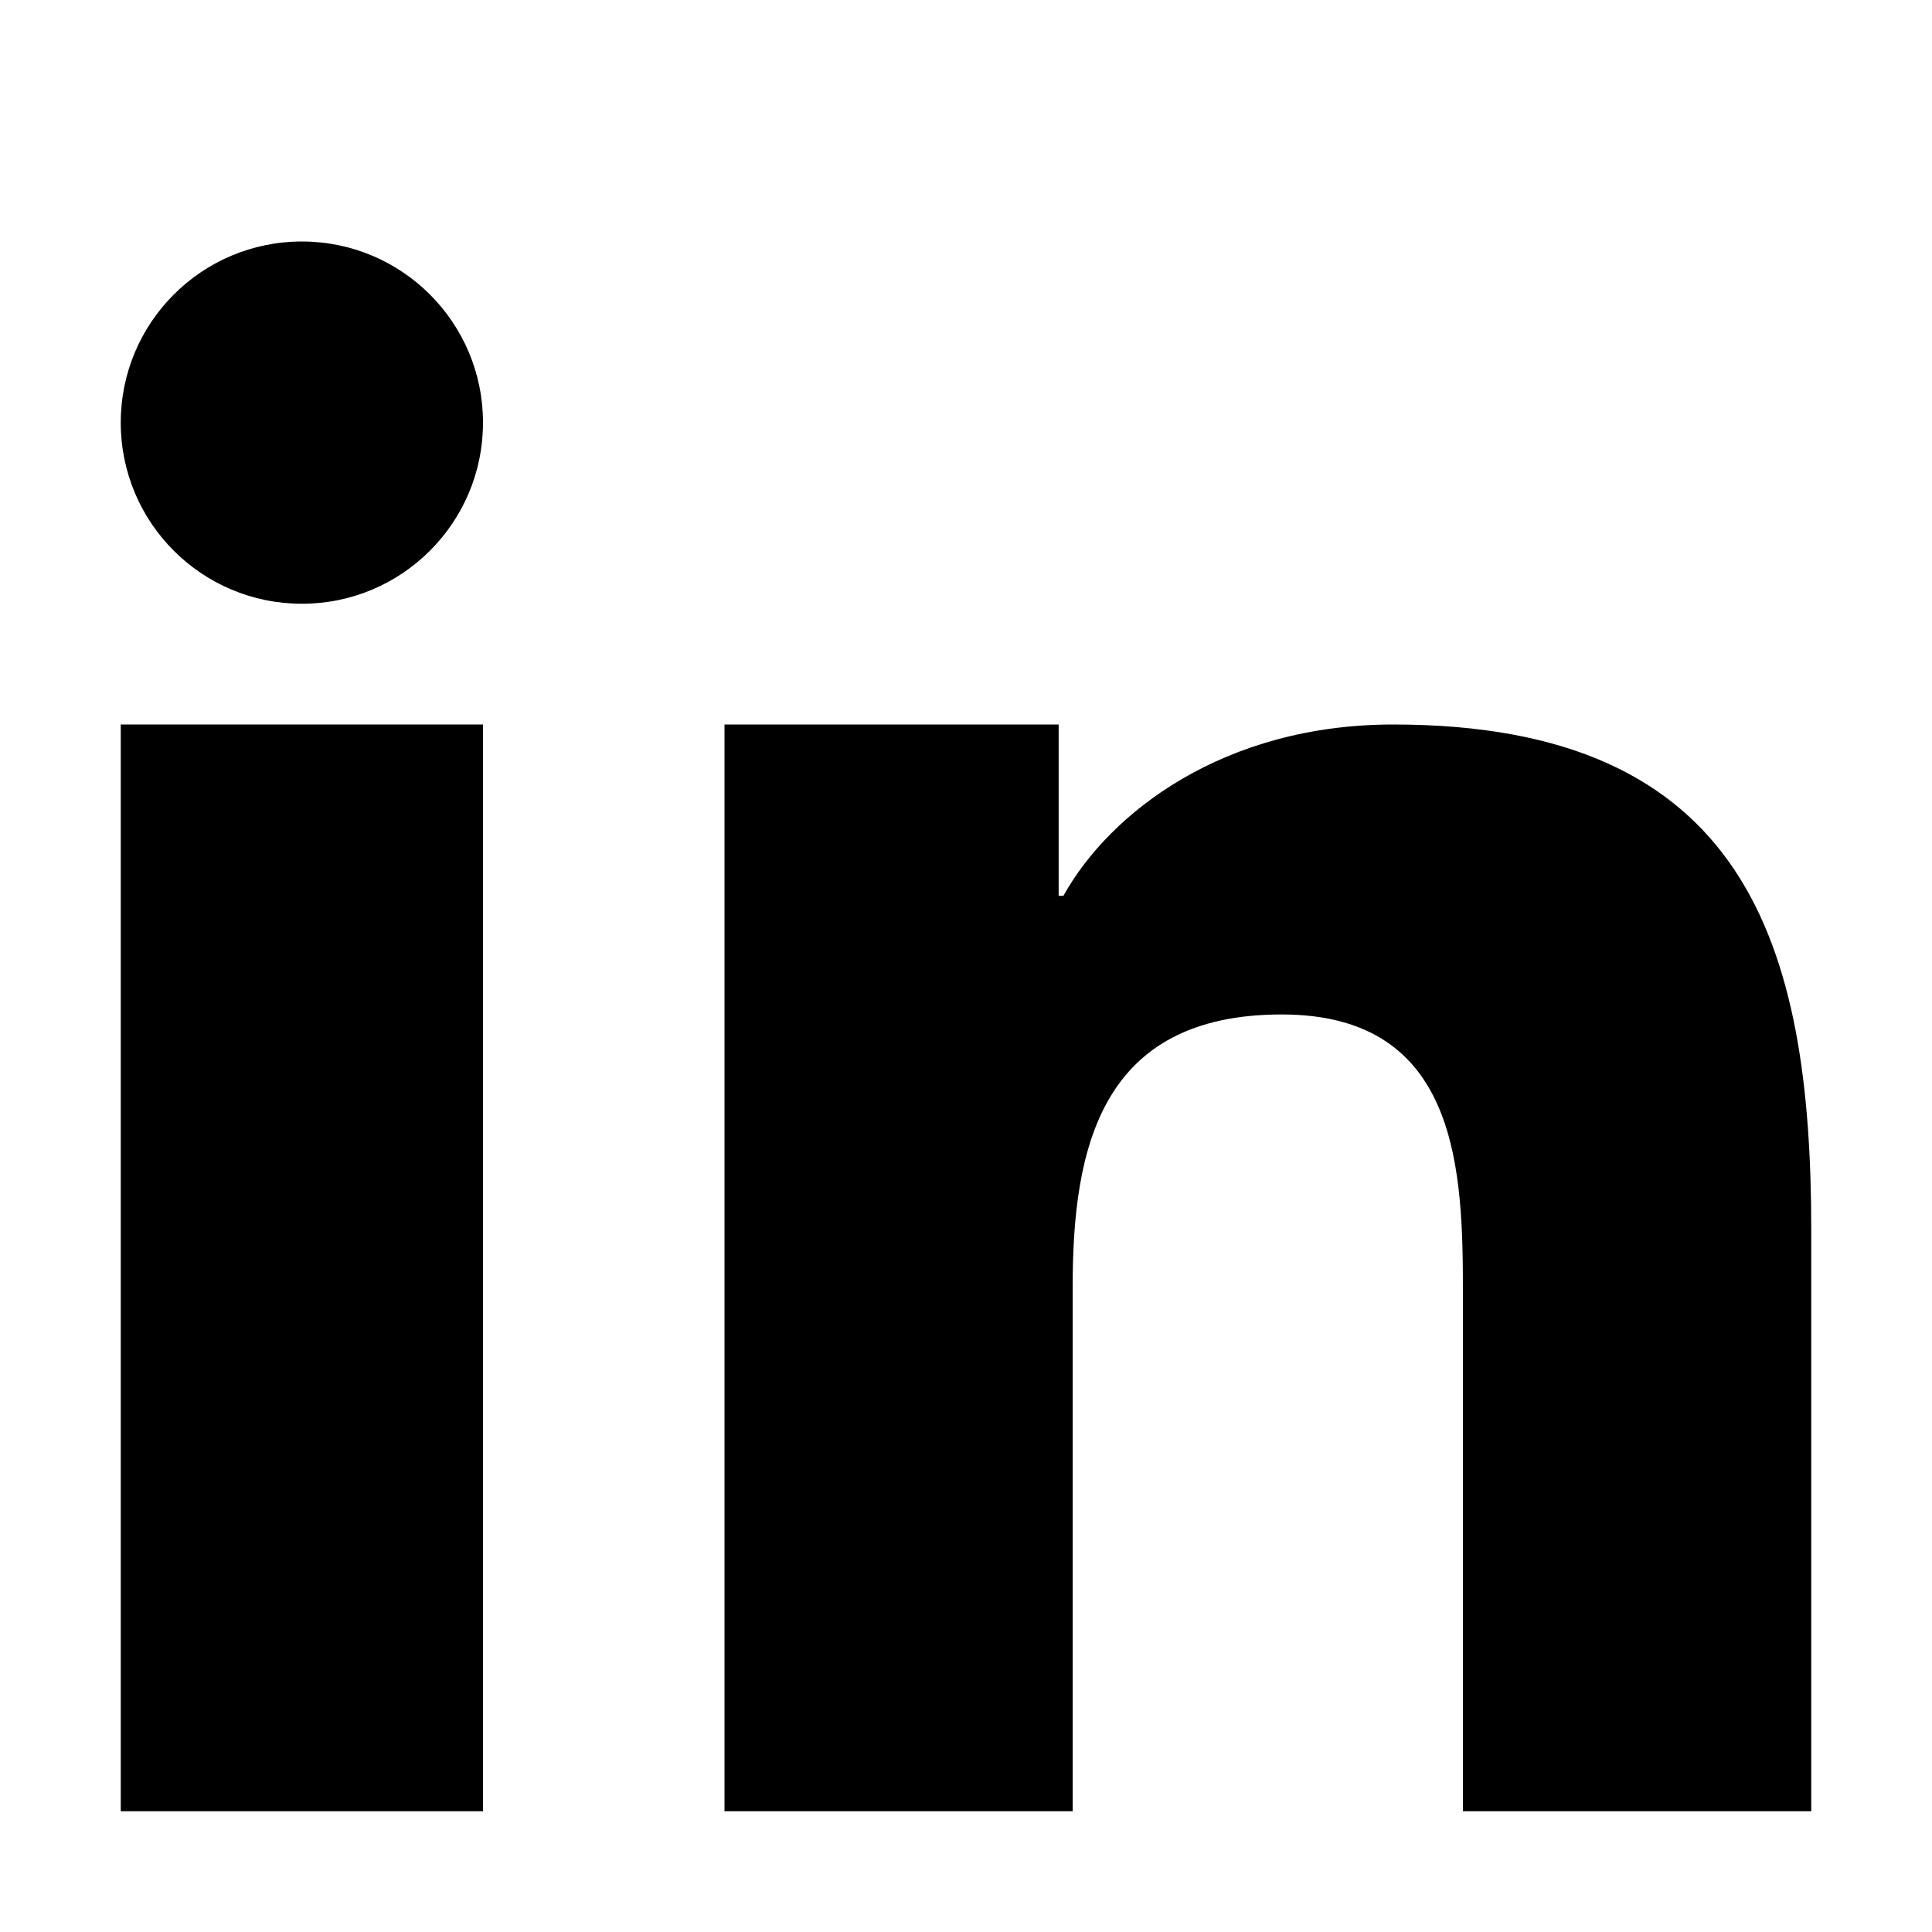
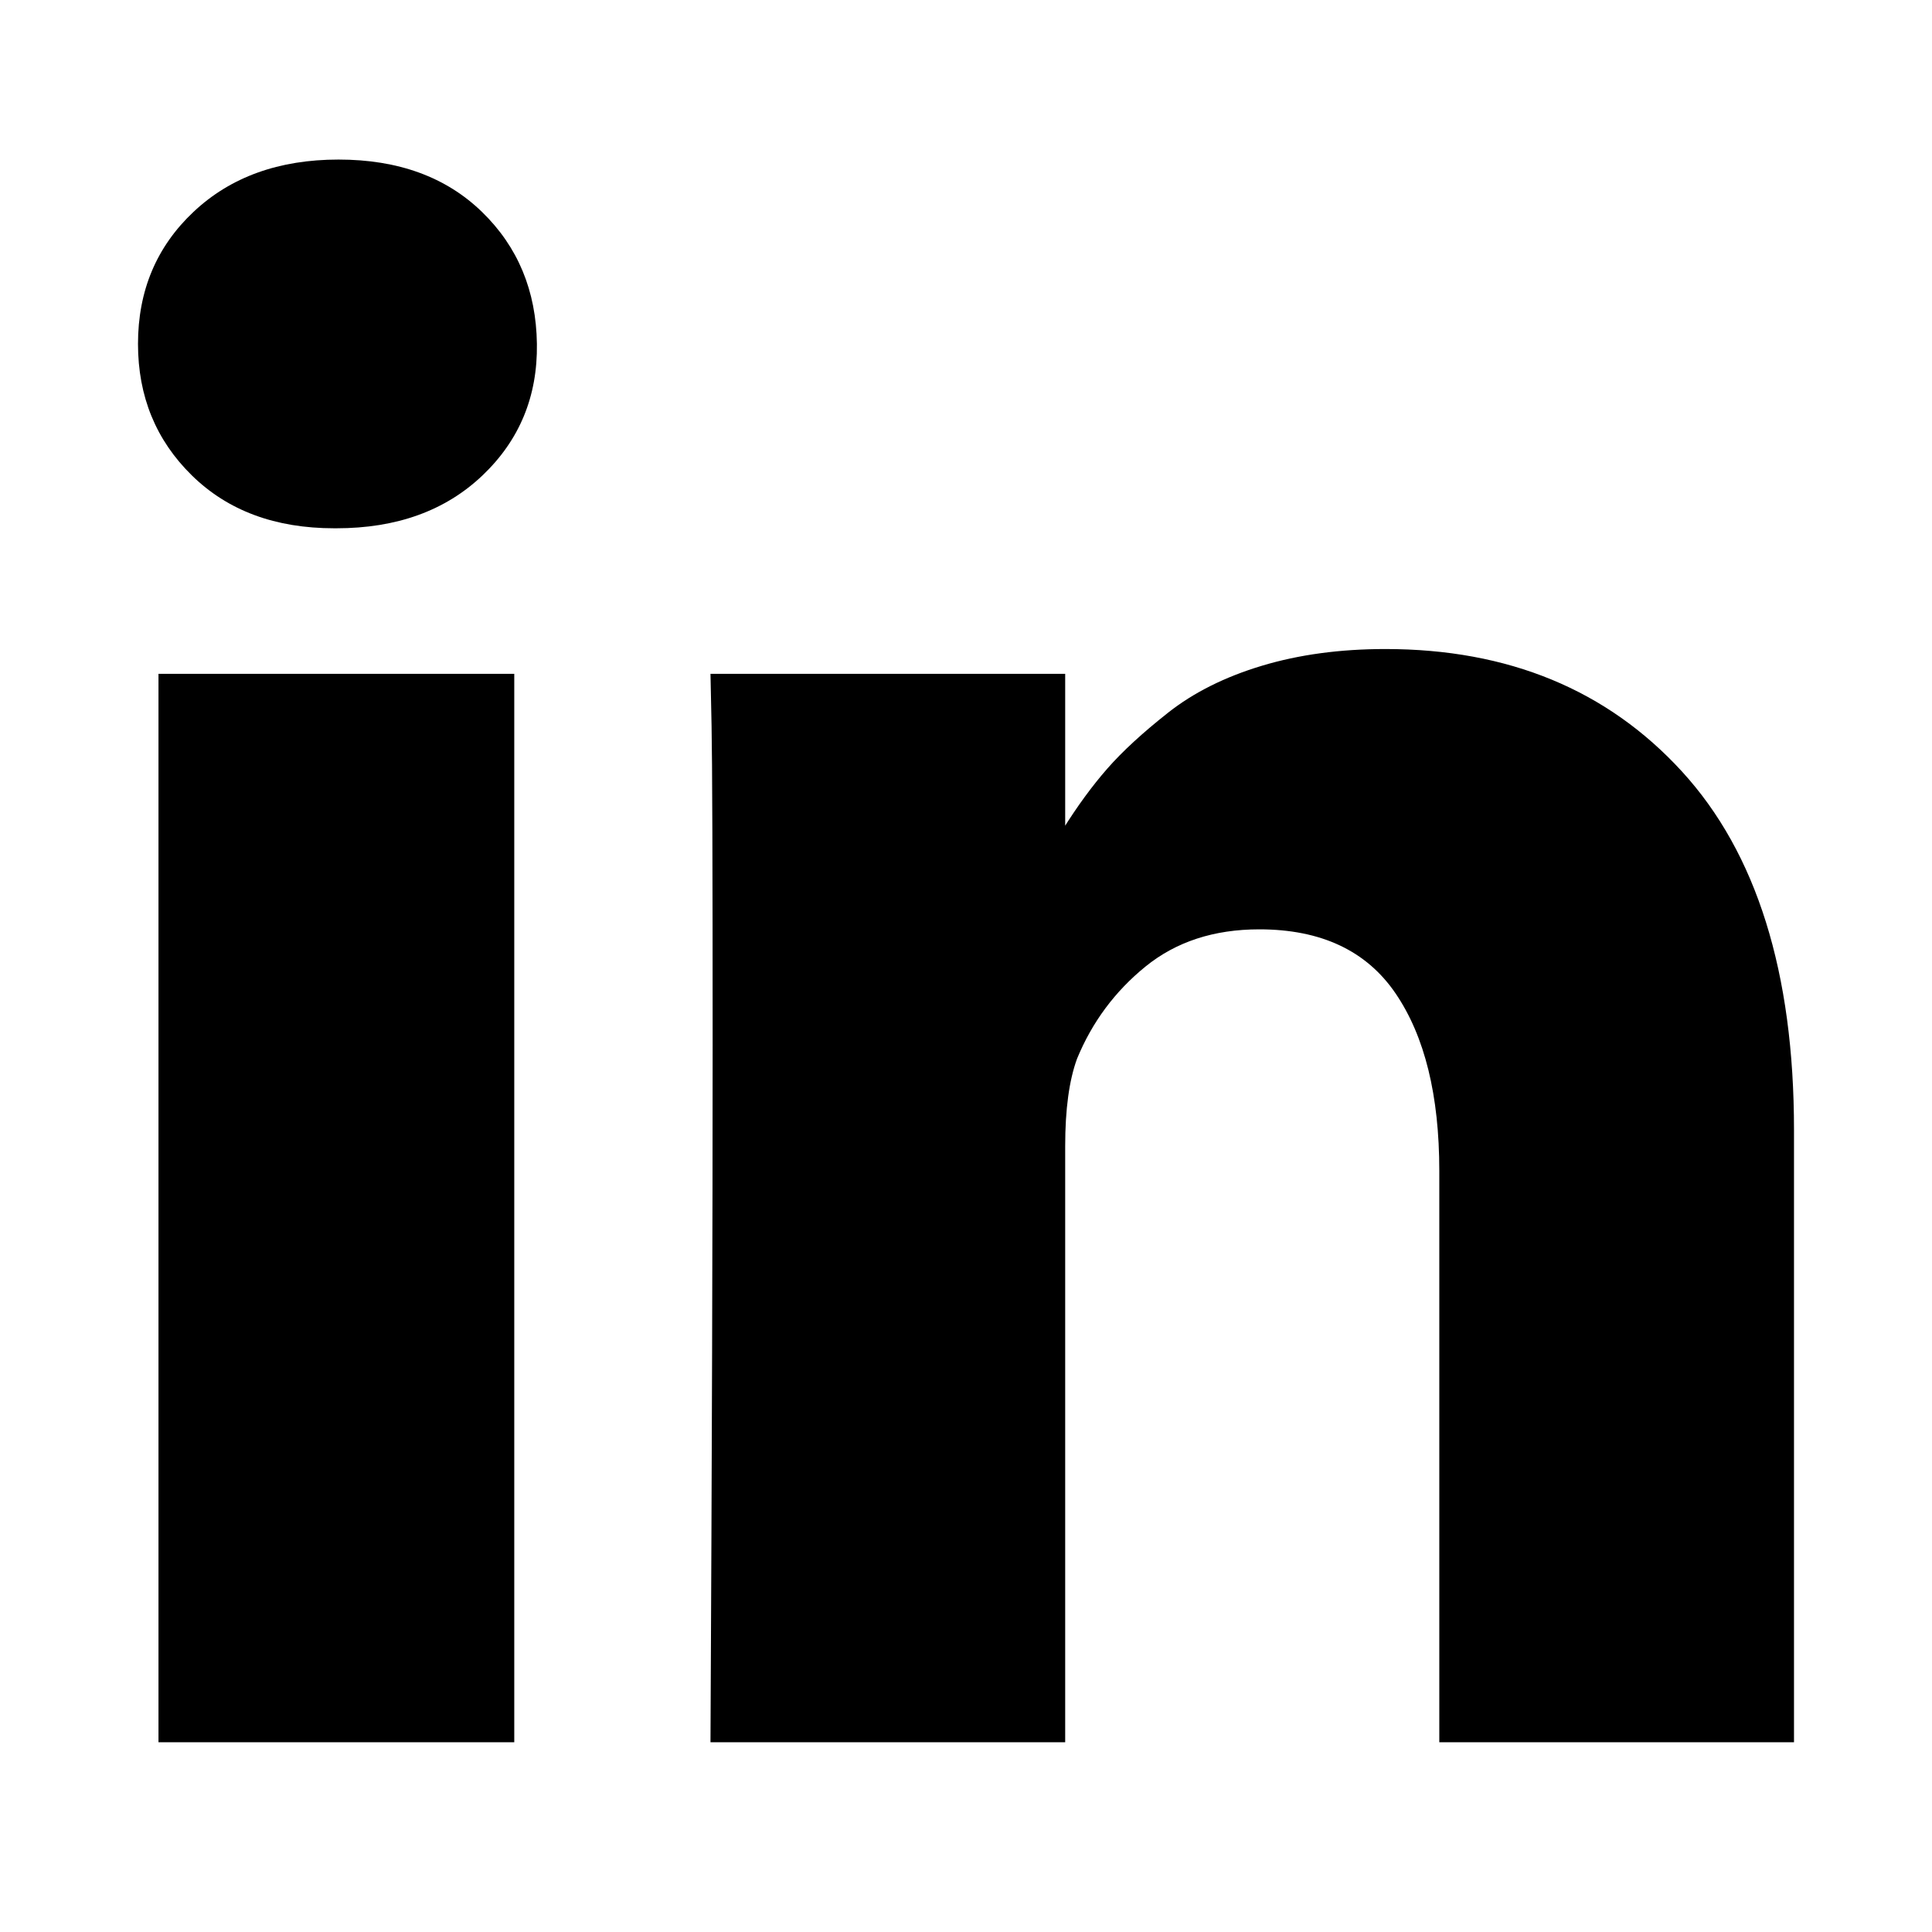
- <svg xmlns="http://www.w3.org/2000/svg" version="1.1" width="24" height="24" viewBox="0 0 24 24">
-   <path fill="#000000" d="M9 9h4.151v2.128h0.059c0.577-1.036 1.991-2.128 4.098-2.128 4.382 0 5.192 2.728 5.192 6.275v7.225h-4.327v-6.405c0-1.528-0.031-3.493-2.251-3.493-2.253 0-2.597 1.664-2.597 3.382v6.516h-4.325v-13.5z" />
-   <path fill="#000000" d="M1.5 9h4.5v13.5h-4.5v-13.5z" />
-   <path fill="#000000" d="M6 5.25c0 1.243-1.007 2.25-2.25 2.25s-2.25-1.007-2.25-2.25c0-1.243 1.007-2.25 2.25-2.25s2.25 1.007 2.25 2.25z" />
+ <svg xmlns="http://www.w3.org/2000/svg" width="1792" height="1792" viewBox="0 0 1792 1792">
+   <path d="M477 625v991H147V625h330zm21-306q1 73-50.5 122T312 490h-2q-82 0-132-49t-50-122q0-74 51.5-122.5T314 148t133 48.5T498 319zm1166 729v568h-329v-530q0-105-40.5-164.5T1168 862q-63 0-105.5 34.5T999 982q-11 30-11 81v553H659q2-399 2-647t-1-296l-1-48h329v144h-2q20-32 41-56t56.5-52 87-43.5T1285 602q171 0 275 113.5t104 332.5z" />
</svg>
